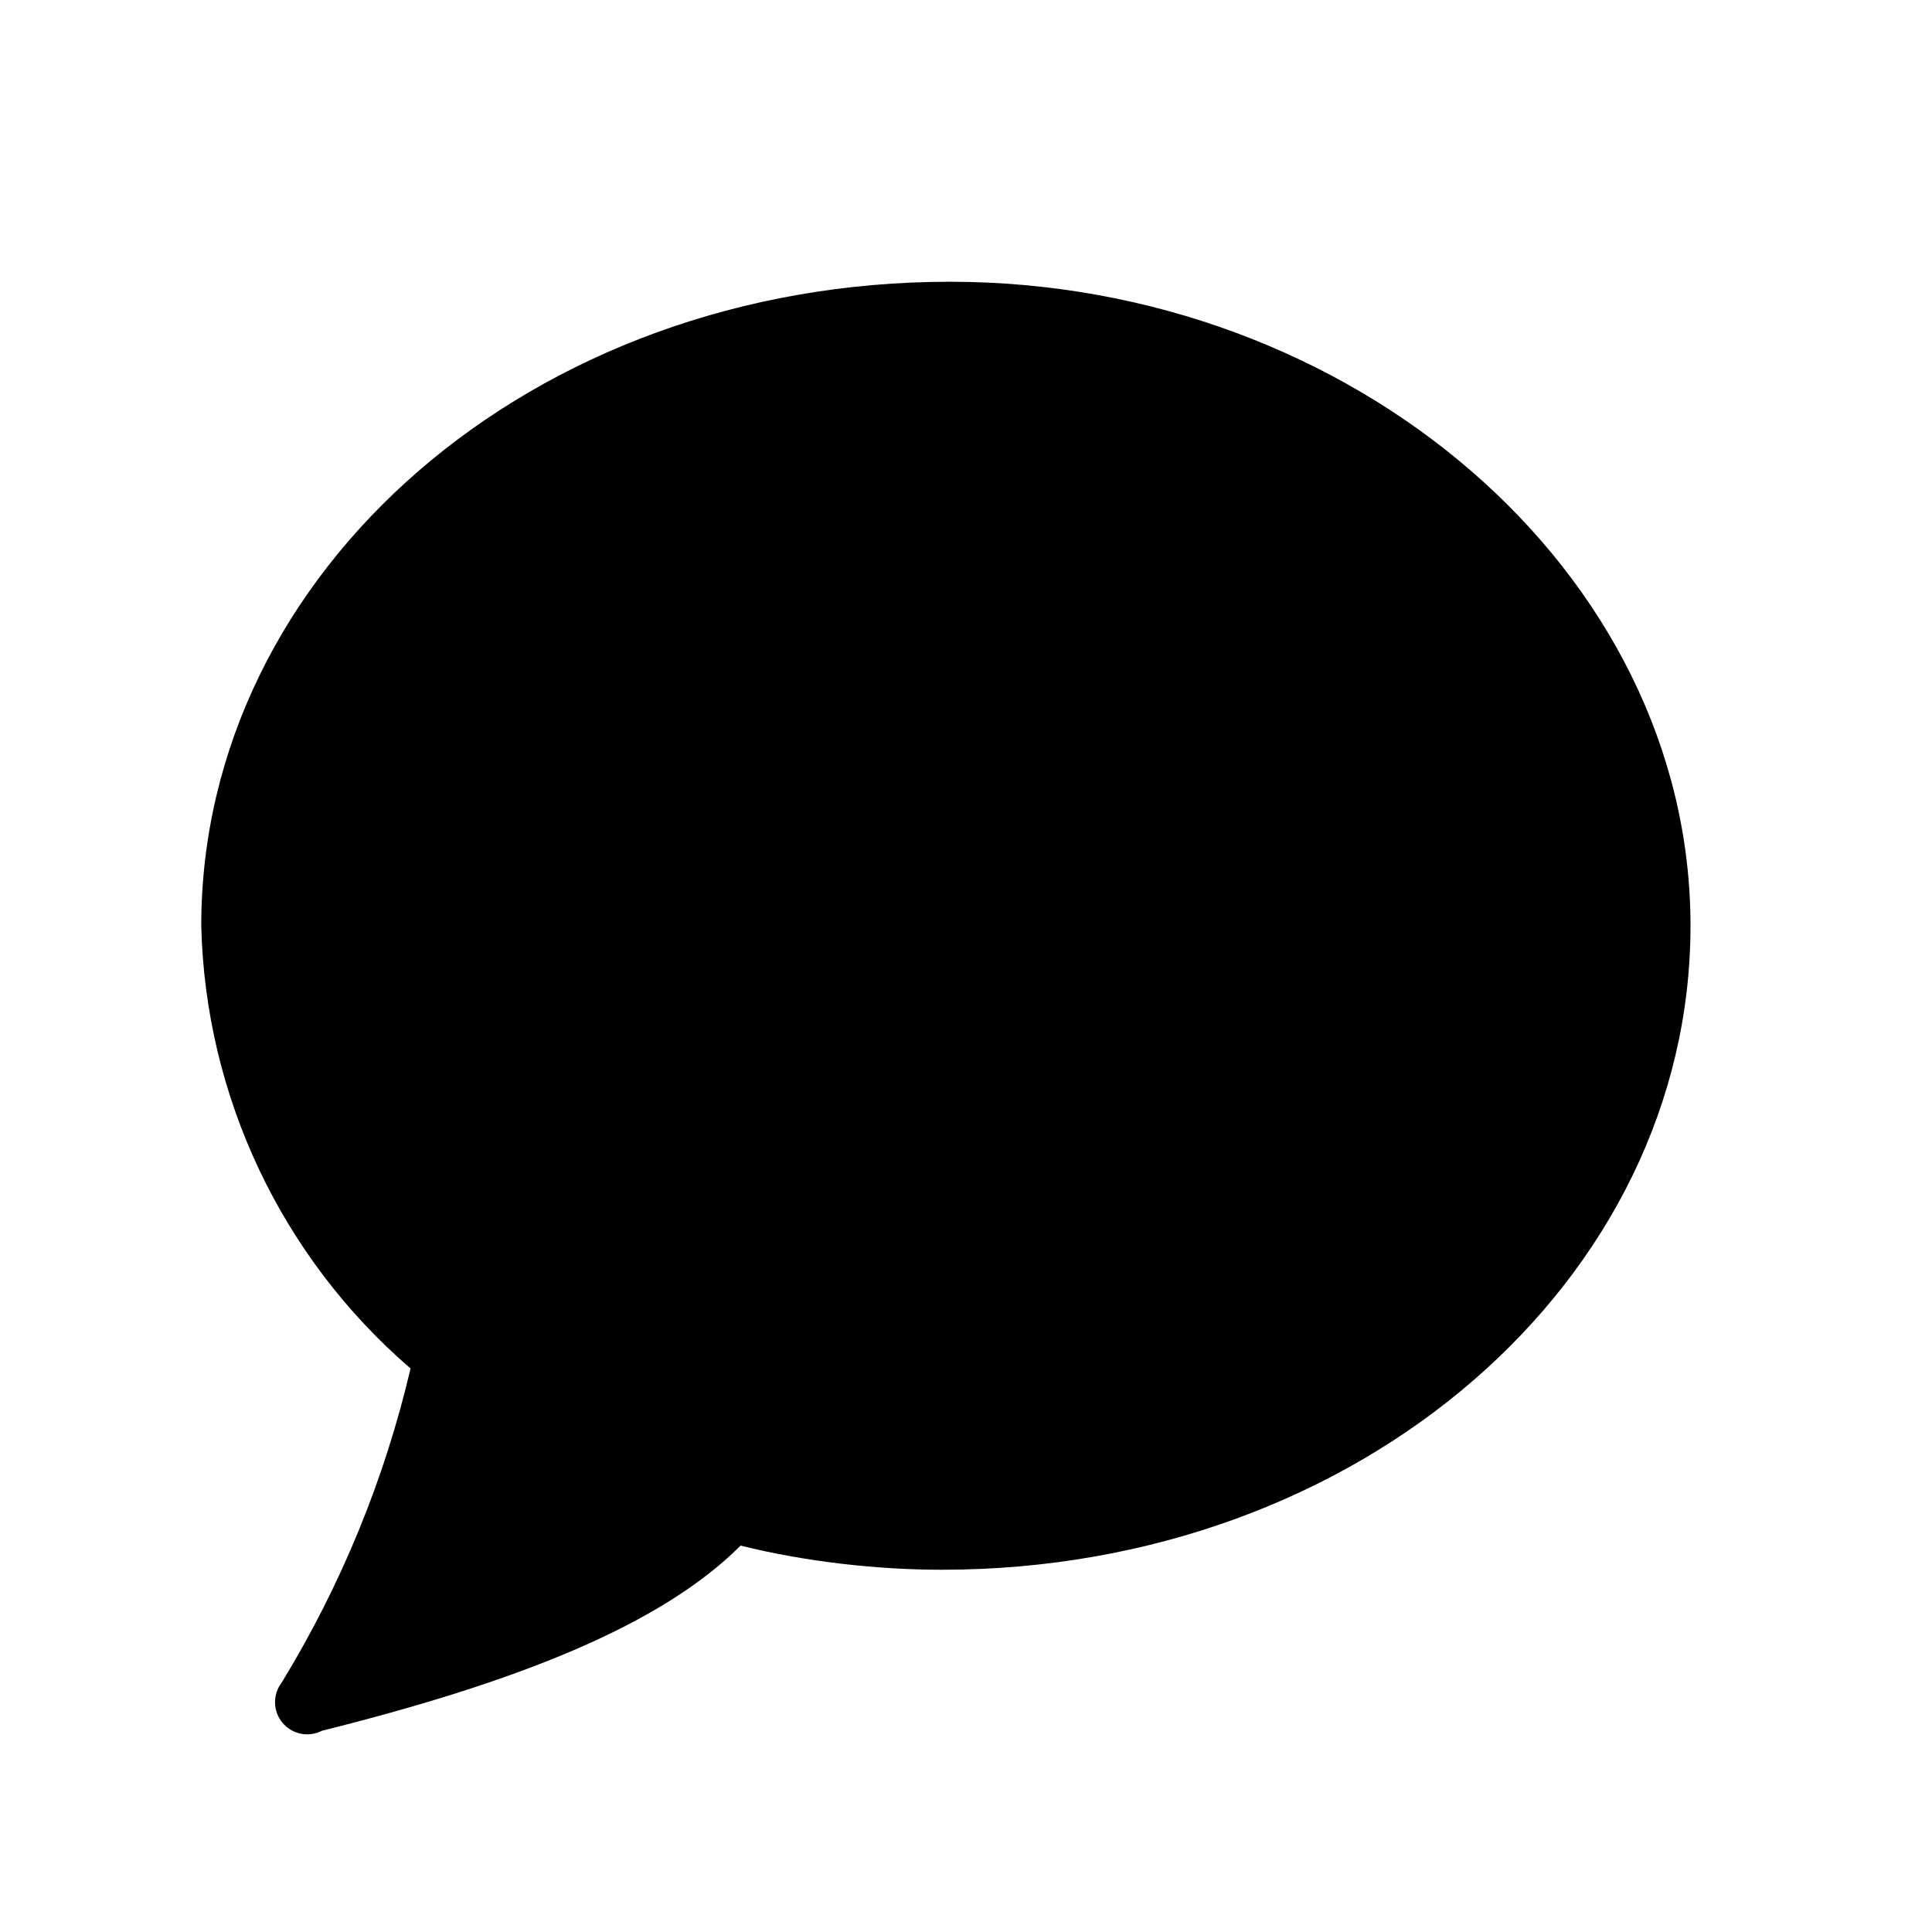
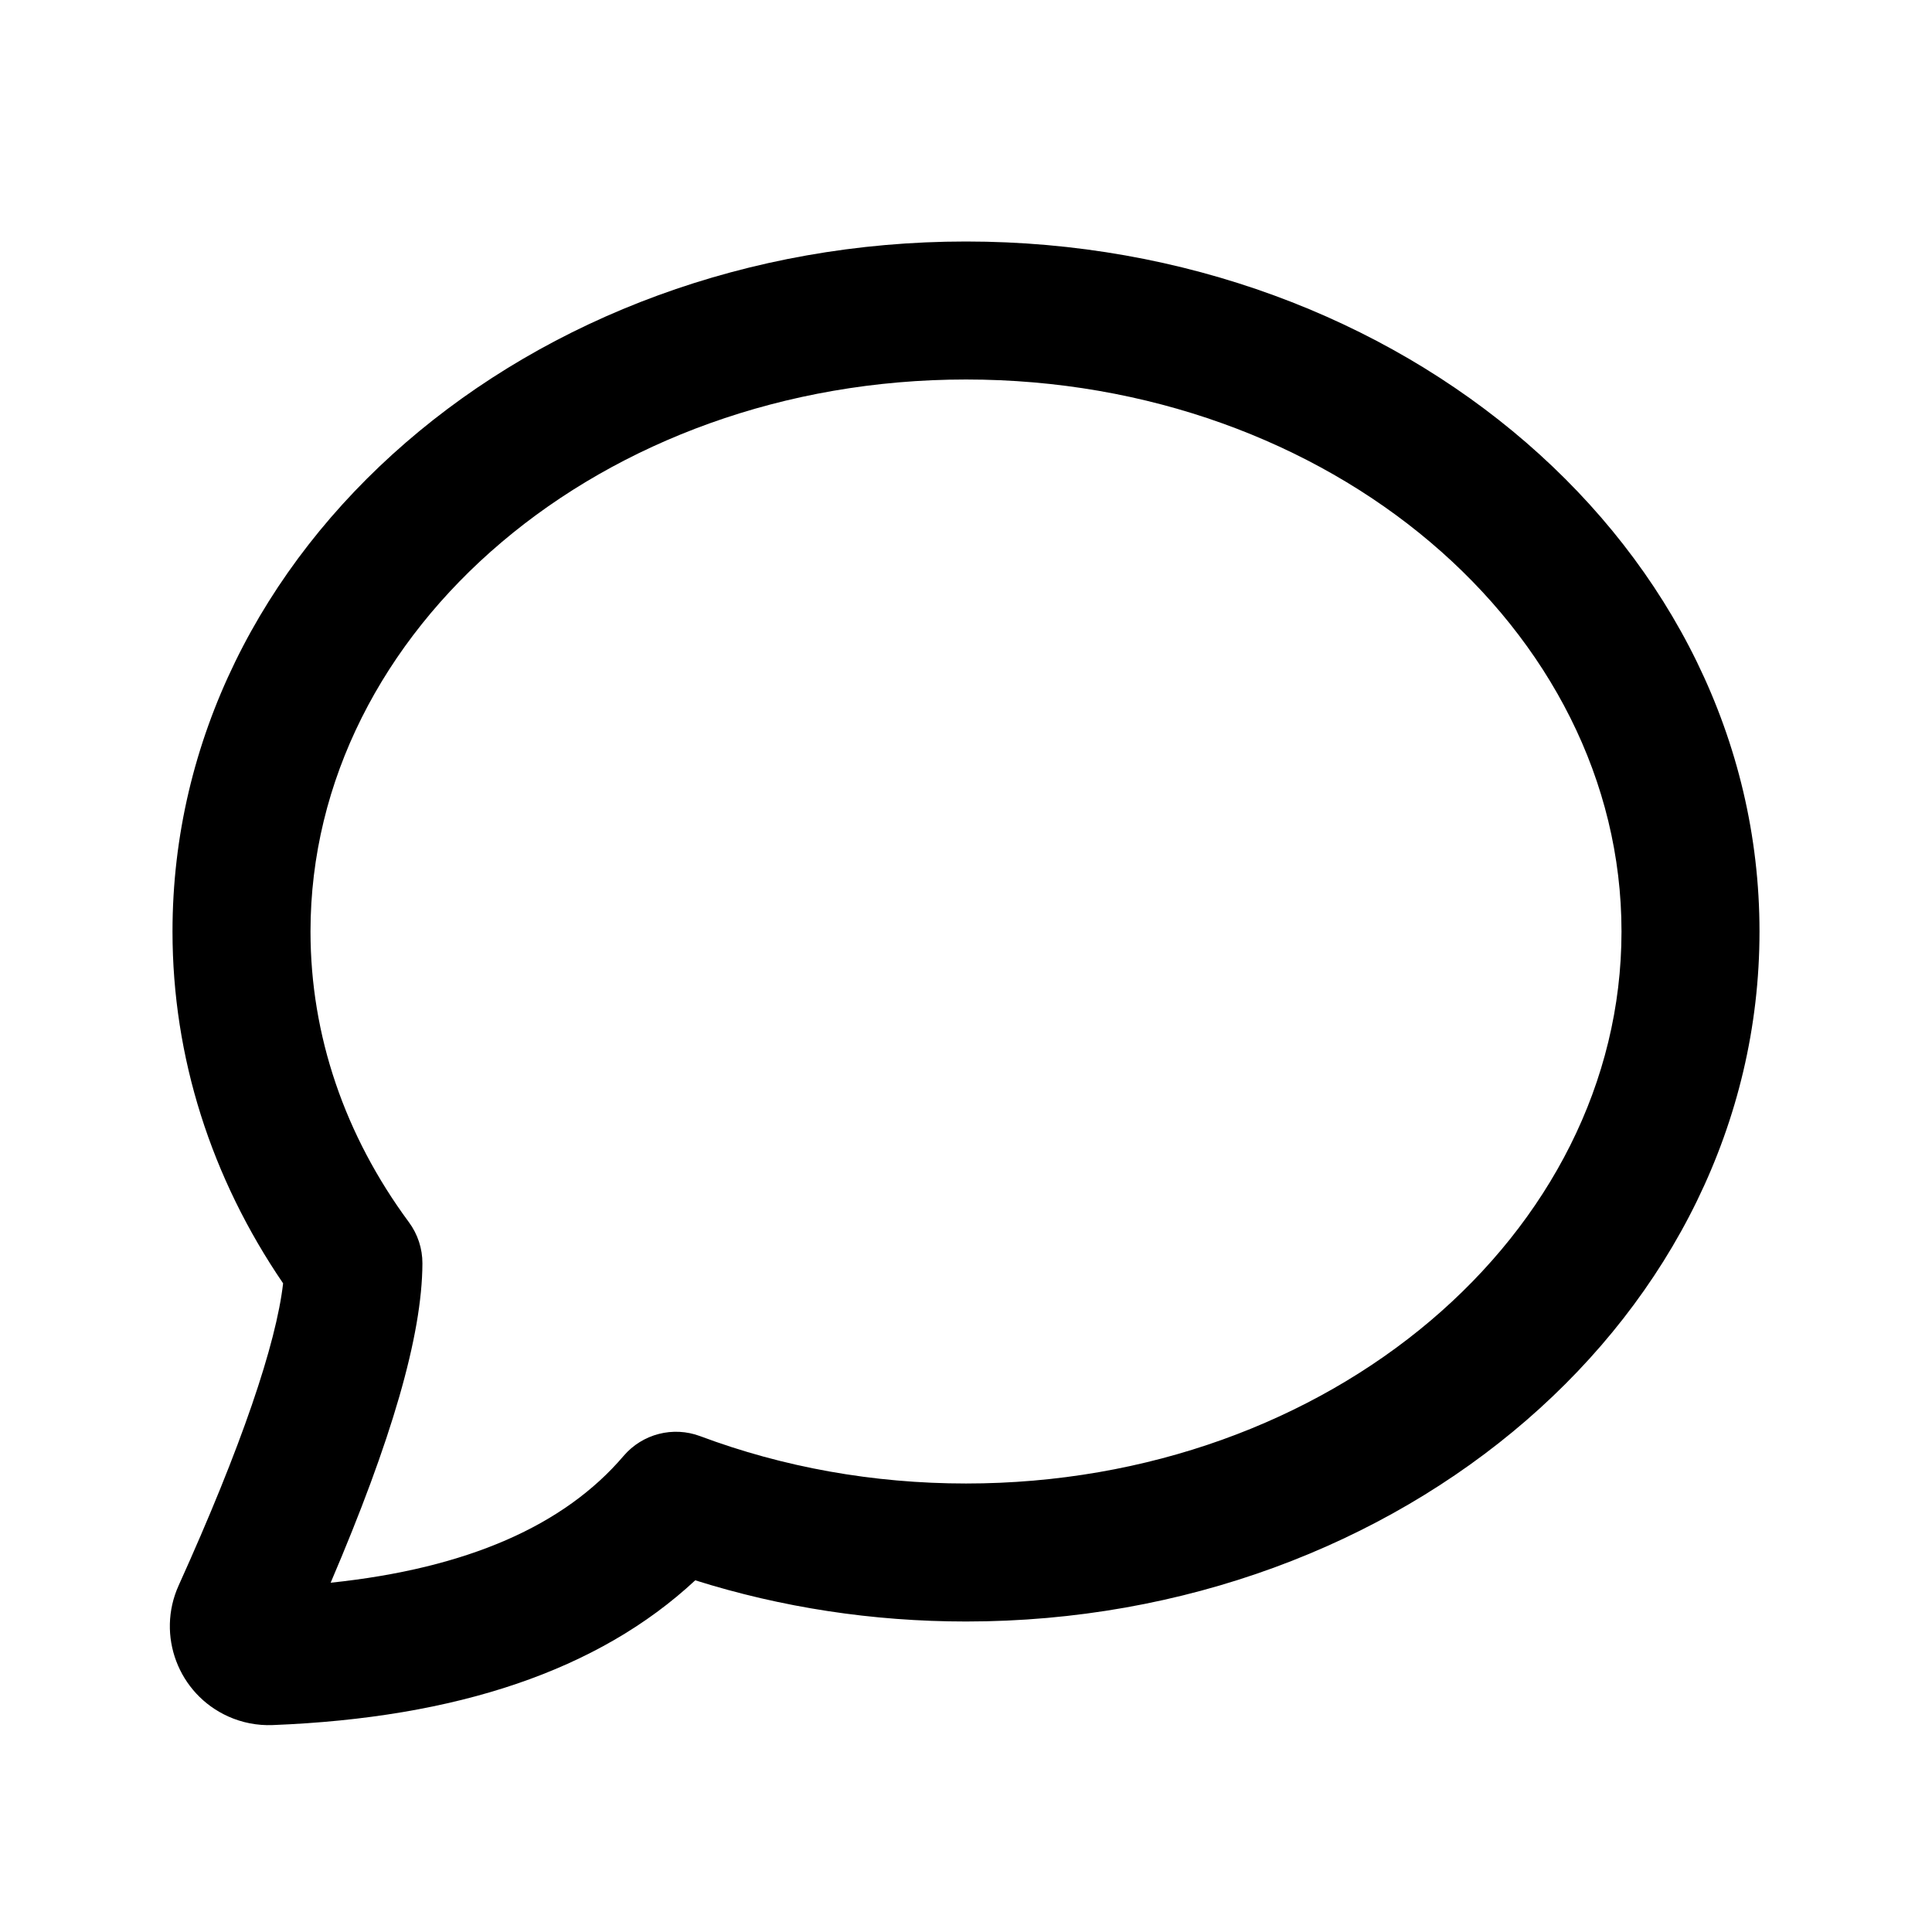
- <svg xmlns="http://www.w3.org/2000/svg" width="24" height="24" viewBox="0 0 24 24">
-   <path fill="currentColor" d="M9.2 19.2c-1 1-2.8 1.7-5.2 2.3a.4.4 0 0 1-.5-.6A13.3 13.3 0 0 0 5.1 17a7.5 7.5 0 0 1-2.6-5.5c0-4.4 4.1-8 9.3-8 5 0 9.2 3.6 9.2 8s-4.1 8-9.3 8c-.8 0-1.7-.1-2.5-.3z" />
+ <svg xmlns="http://www.w3.org/2000/svg" width="28px" height="28px" viewBox="0 0 28 28" version="1.1">
+   <defs />
+   <g id="Page-2" stroke="none" stroke-width="1" fill="none" fill-rule="evenodd">
+     <g id="messages_28">
+       <rect id="Mask" x="0" y="0" width="28" height="28" />
+       <path d="M3.952,25.001 C3.73,25.01 3.508,24.967 3.305,24.875 C2.584,24.549 2.263,23.7 2.589,22.978 C3.5,20.963 4.002,19.48 4.103,18.599 C3.062,17.073 2.5,15.323 2.5,13.5 C2.5,7.94 7.68,3.5 14,3.5 C20.32,3.5 25.5,7.94 25.5,13.5 C25.5,19.06 20.32,23.5 14,23.5 C12.645,23.5 11.322,23.296 10.076,22.903 C8.674,24.209 6.618,24.897 3.952,25.001 Z M9.037,21.101 C9.31,20.781 9.754,20.666 10.148,20.814 C11.35,21.264 12.654,21.5 14,21.5 C19.278,21.5 23.5,17.881 23.5,13.5 C23.5,9.119 19.278,5.5 14,5.5 C8.722,5.5 4.5,9.119 4.5,13.5 C4.5,15.008 4.997,16.455 5.926,17.713 C6.054,17.886 6.123,18.096 6.122,18.311 C6.118,19.358 5.673,20.878 4.792,22.938 C6.779,22.73 8.18,22.107 9.037,21.101 Z" id="Mask" fill="currentColor" fill-rule="nonzero" />
+     </g>
+   </g>
</svg>
